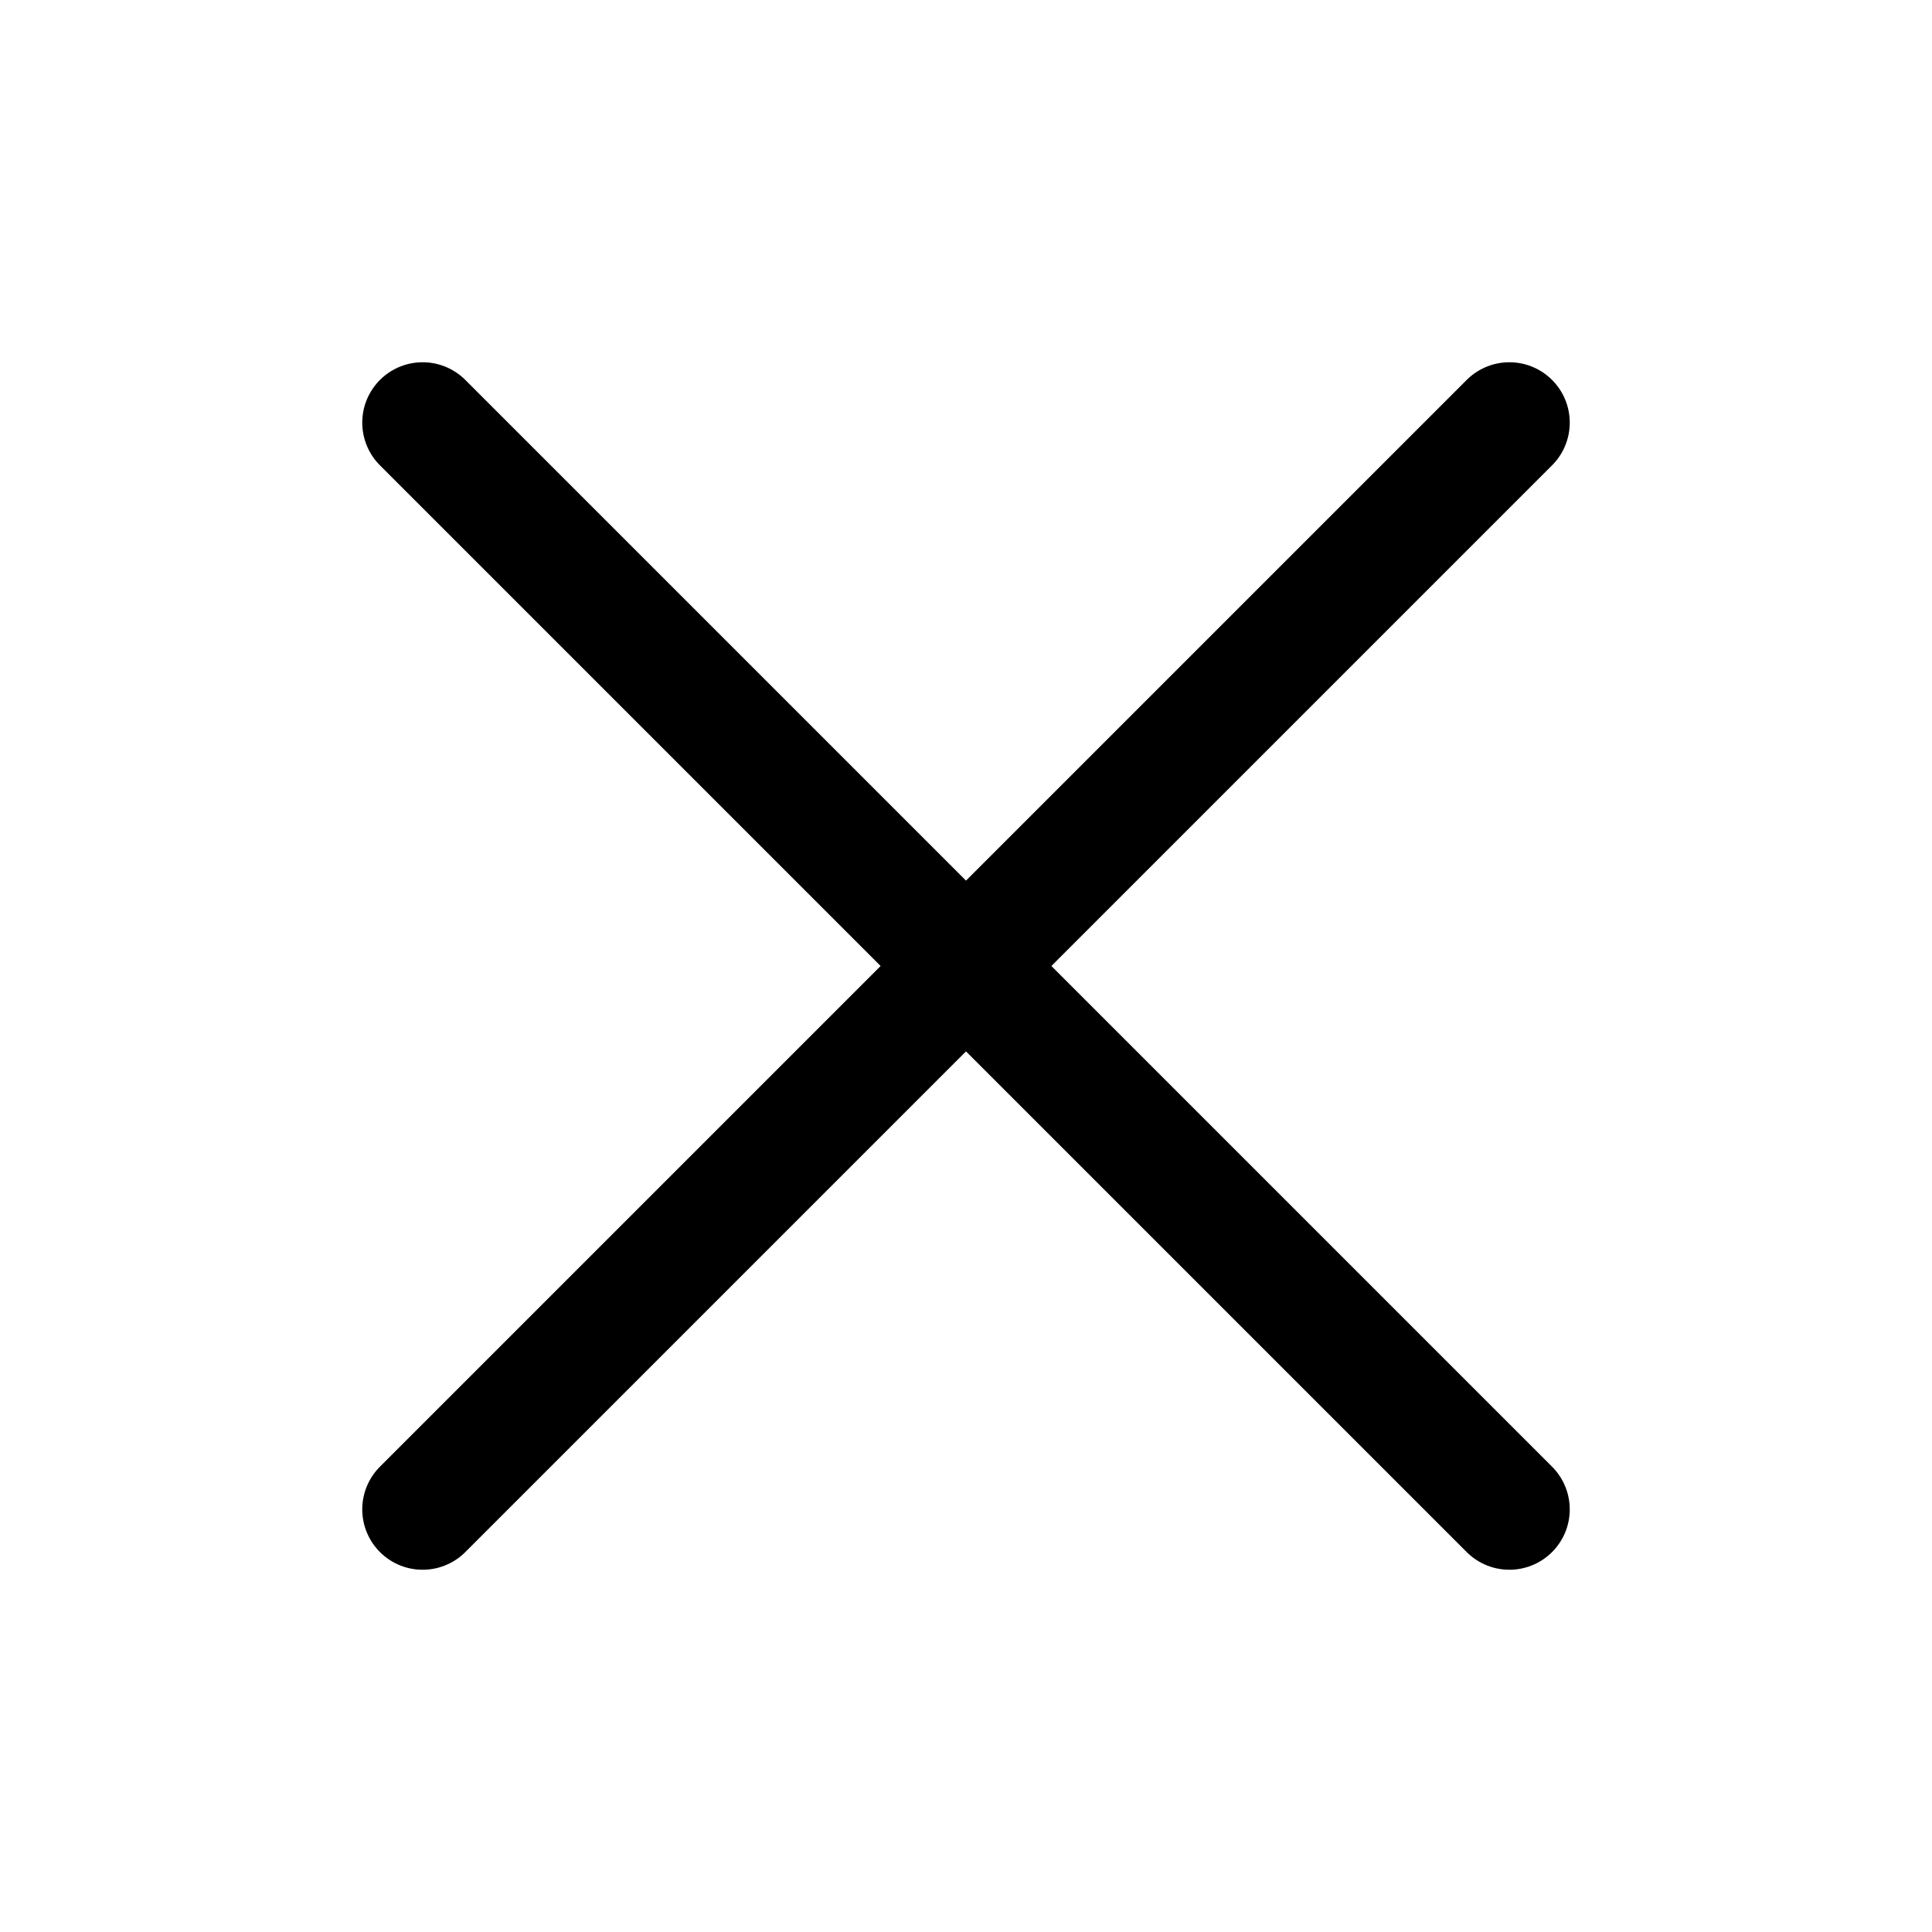
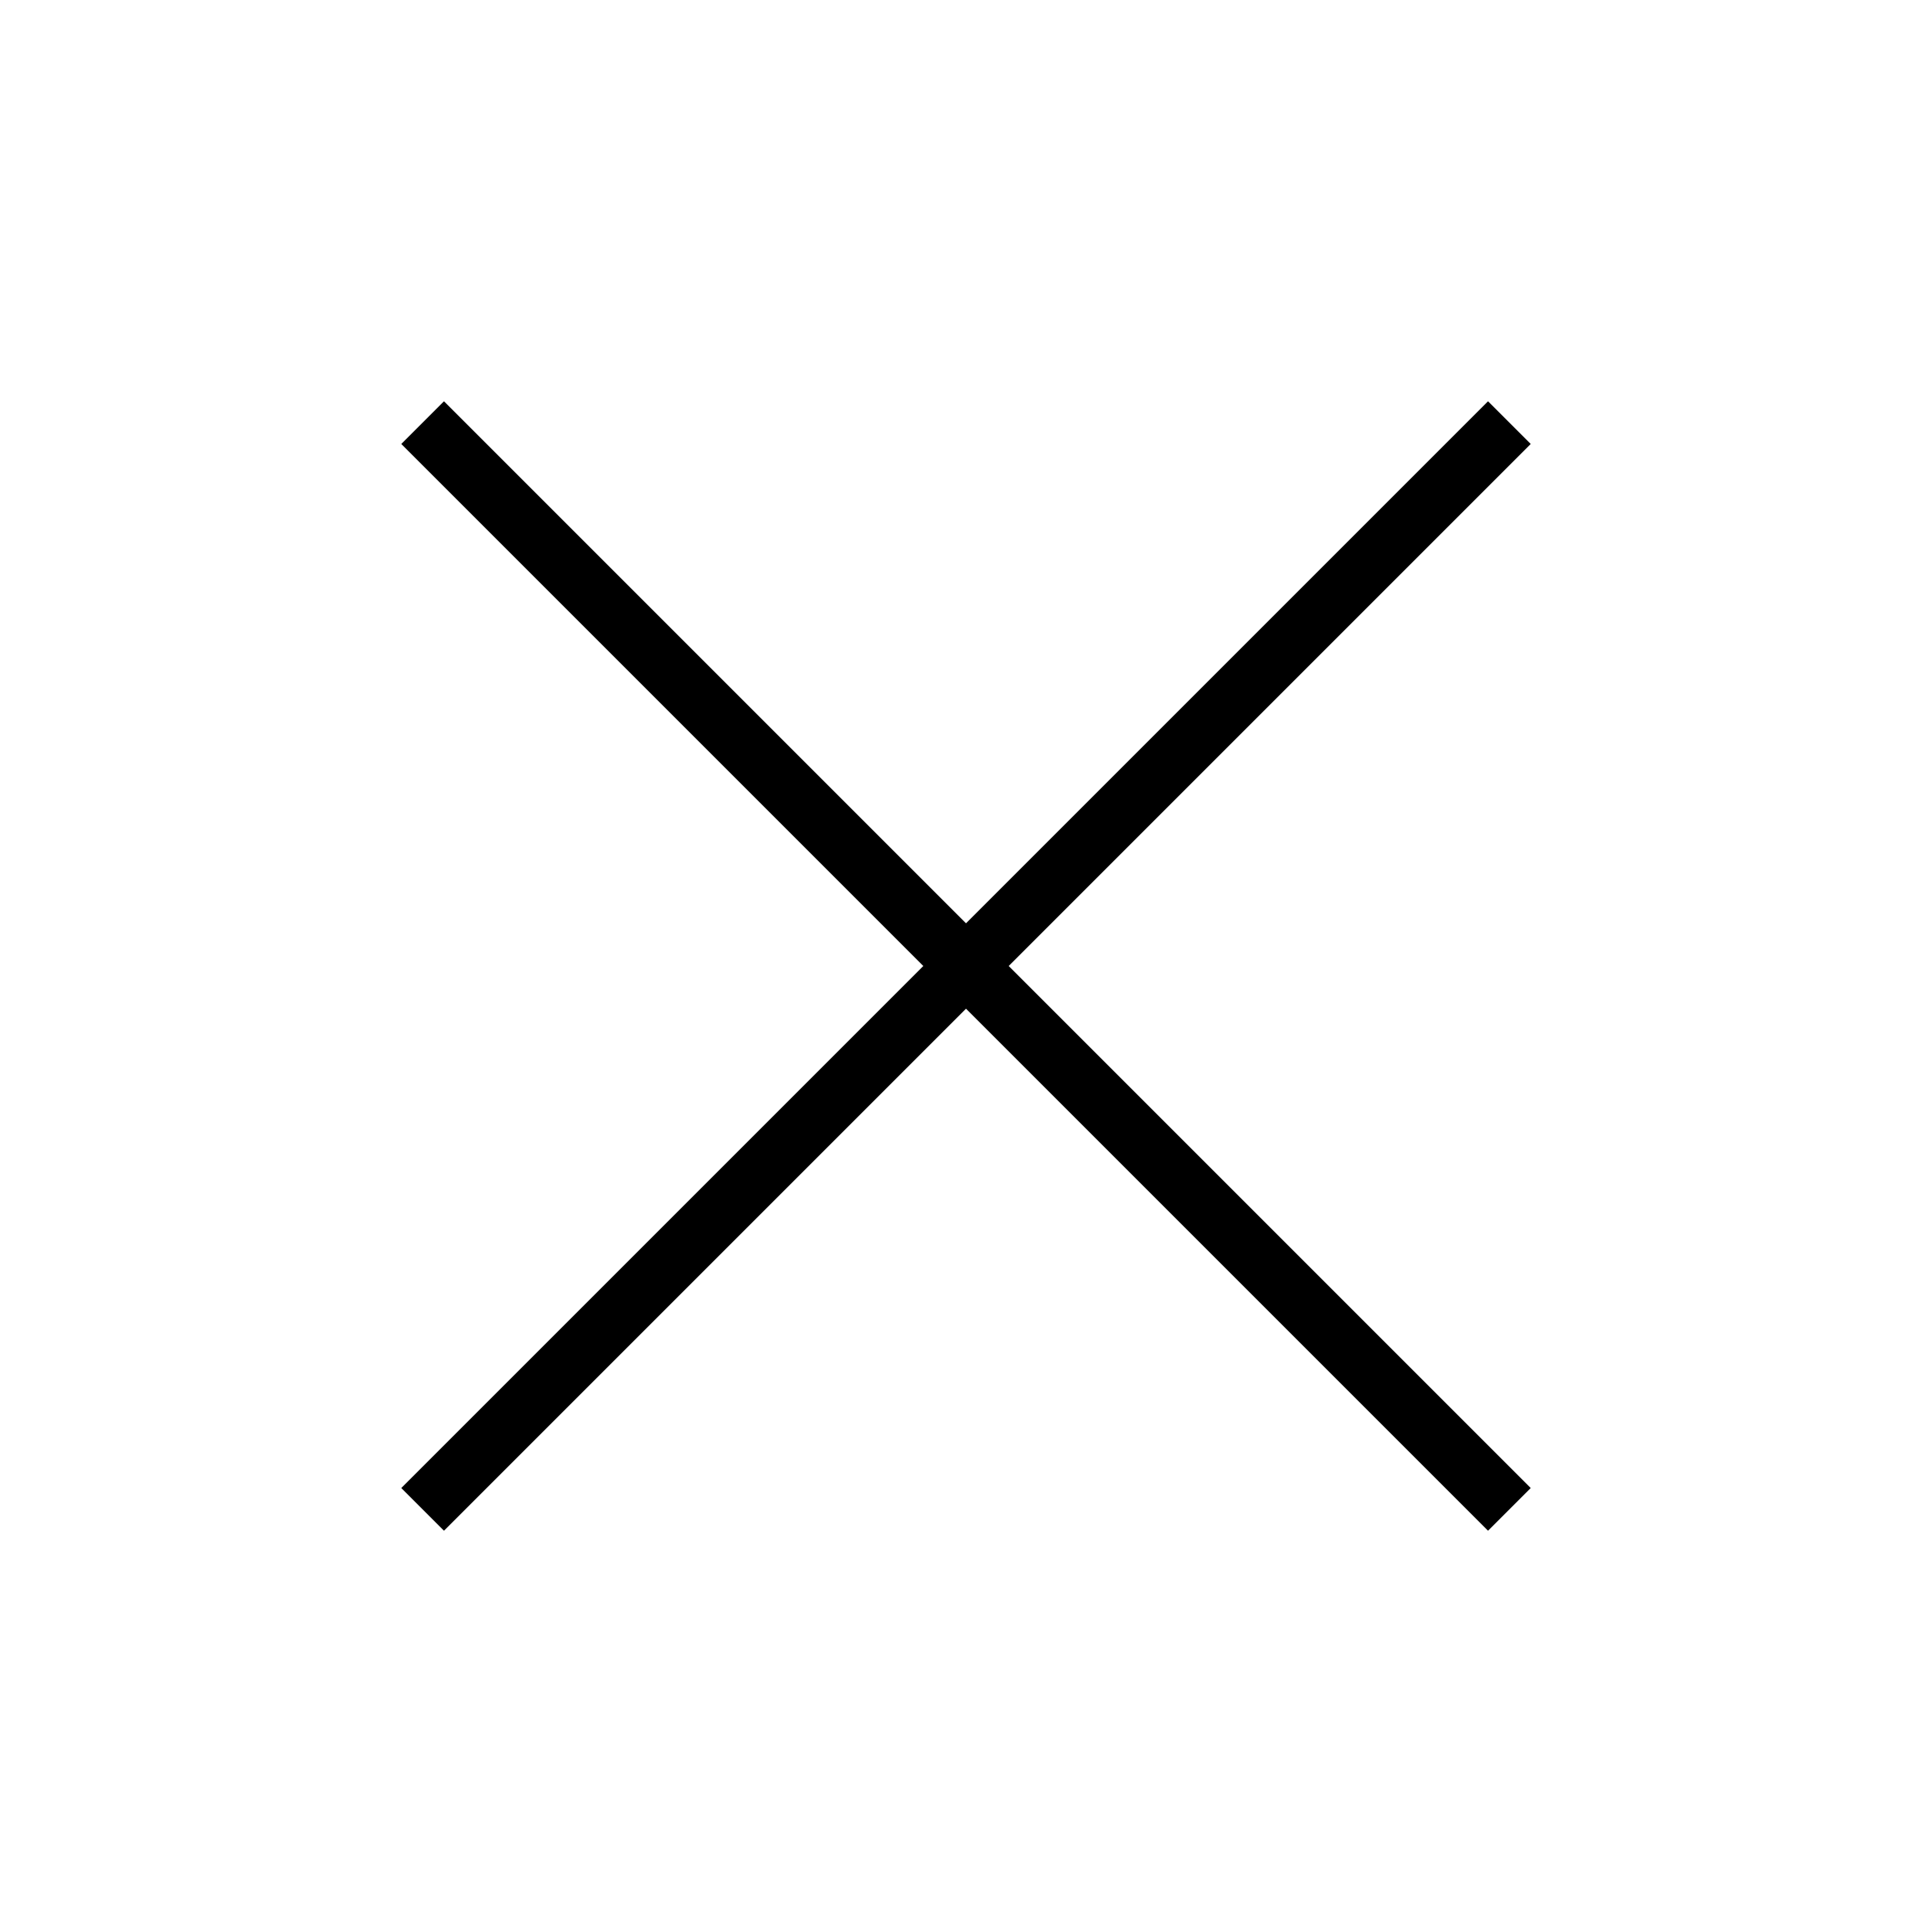
<svg xmlns="http://www.w3.org/2000/svg" viewBox="0 0 32 32">
  <defs>
-     <style>.cls-1{fill:none;stroke:#000;stroke-linecap:round;stroke-linejoin:round;stroke-width:2px;}</style>
+     <style>.cls-1{fill:none;stroke:#000;strokeLinecap:round;stroke-linejoin:round;strokeWidth:2px;}</style>
  </defs>
  <g id="cross">
    <line class="cls-1" x1="7" x2="25" y1="7" y2="25" />
    <line class="cls-1" x1="7" x2="25" y1="25" y2="7" />
  </g>
</svg>
